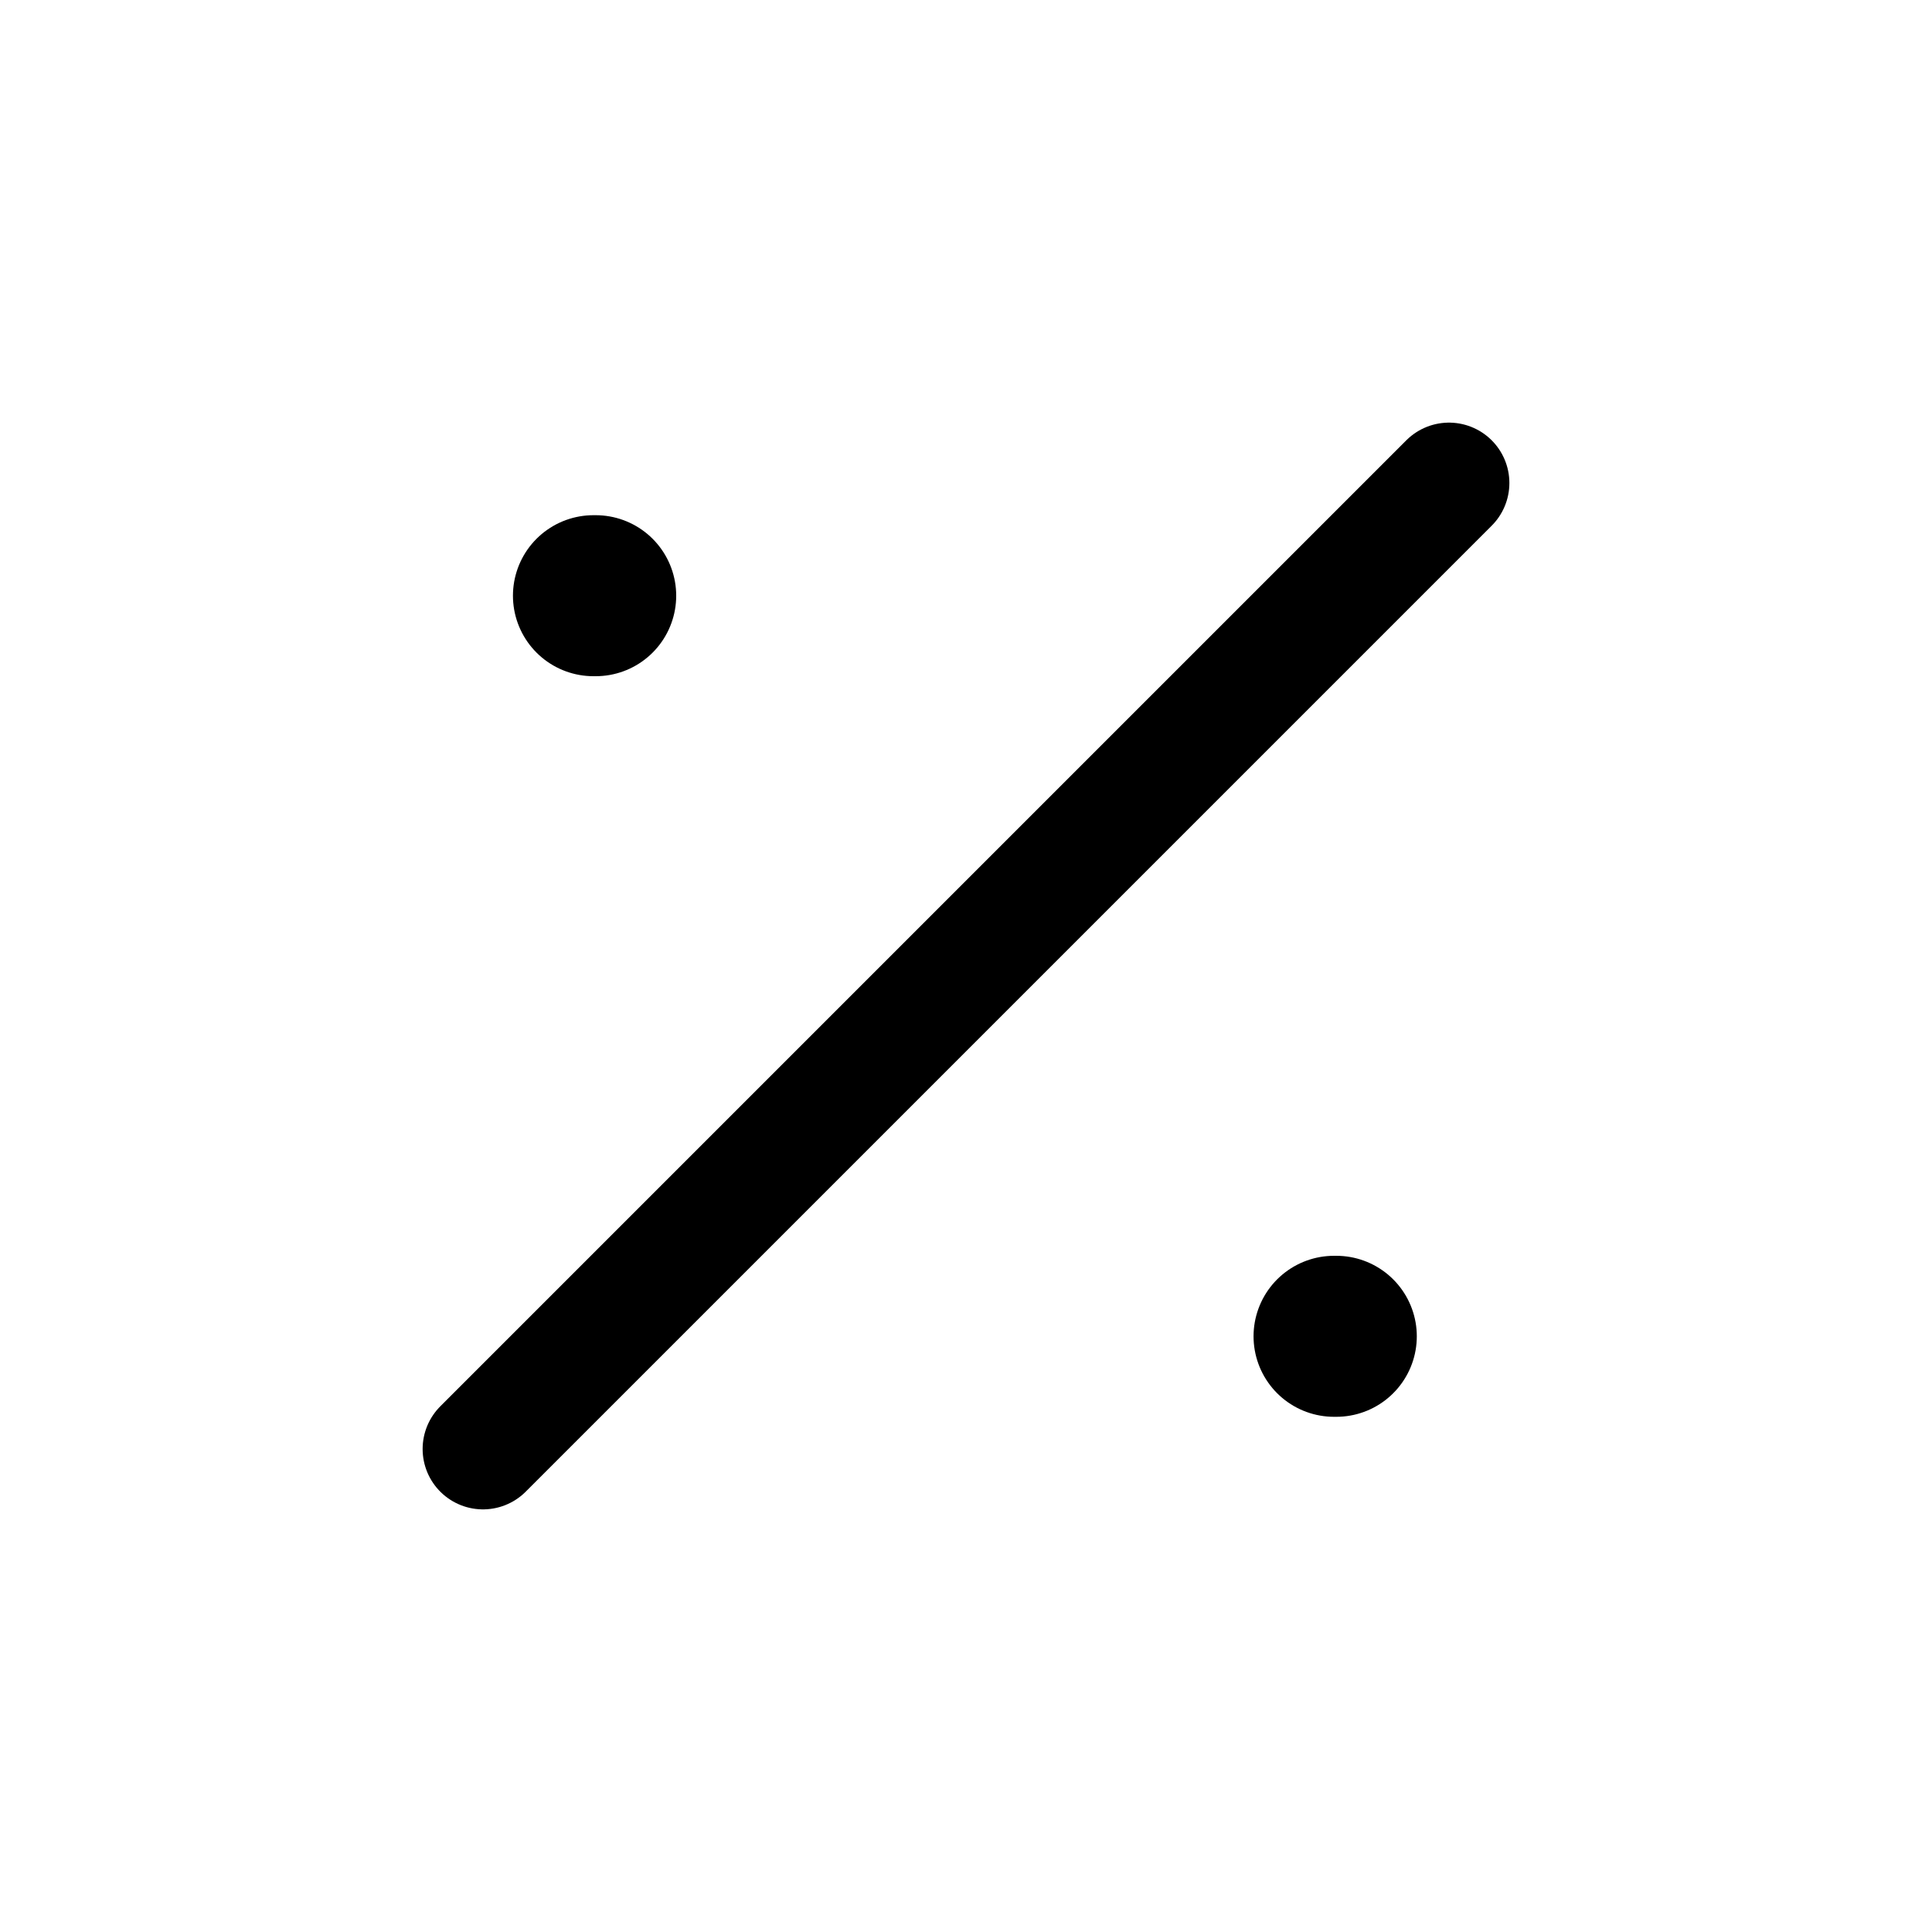
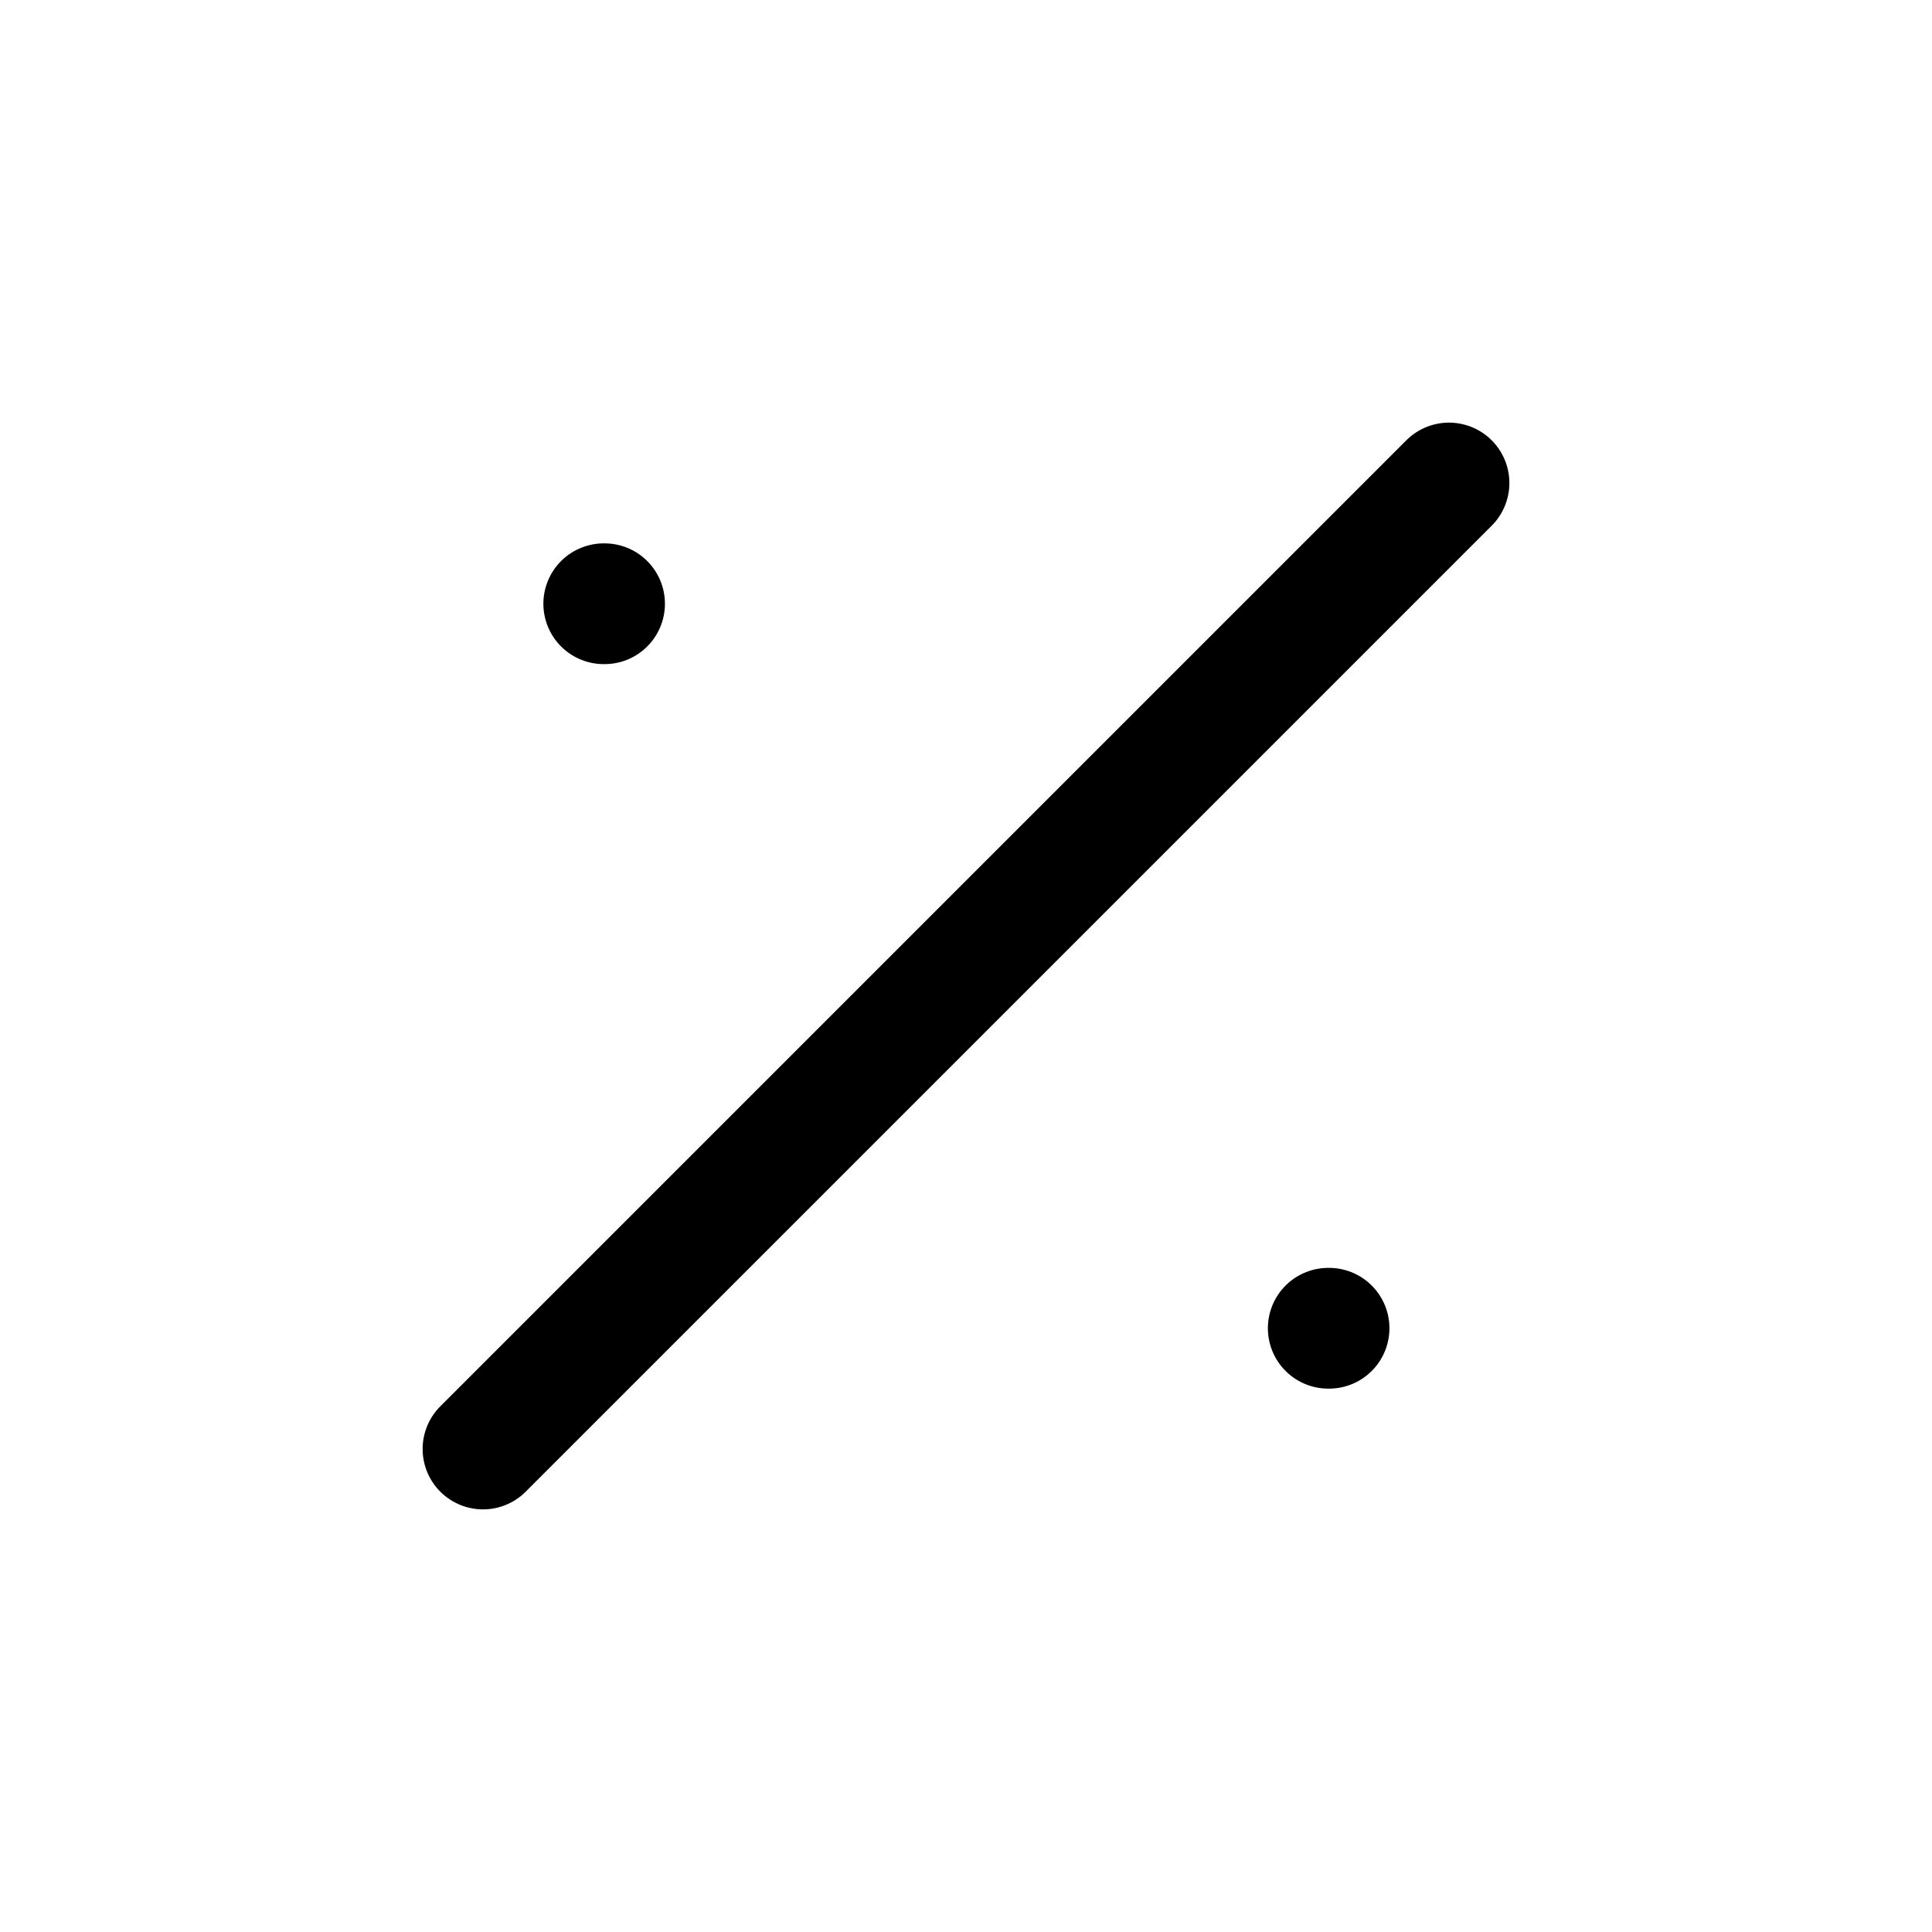
<svg xmlns="http://www.w3.org/2000/svg" width="24" height="24" fill="none" viewBox="0 0 24 24" stroke-width="1.5" stroke-linecap="round" stroke-linejoin="round" stroke="currentColor">
-   <path d="M6 18 18 6" />
-   <path stroke-width="2" d="M7.372 7.4H7.4m9.172 9.2h.028" />
+   <path d="M6 18 18 6m-1.5 10.5h.01m-9.01-9h.01" />
</svg>
